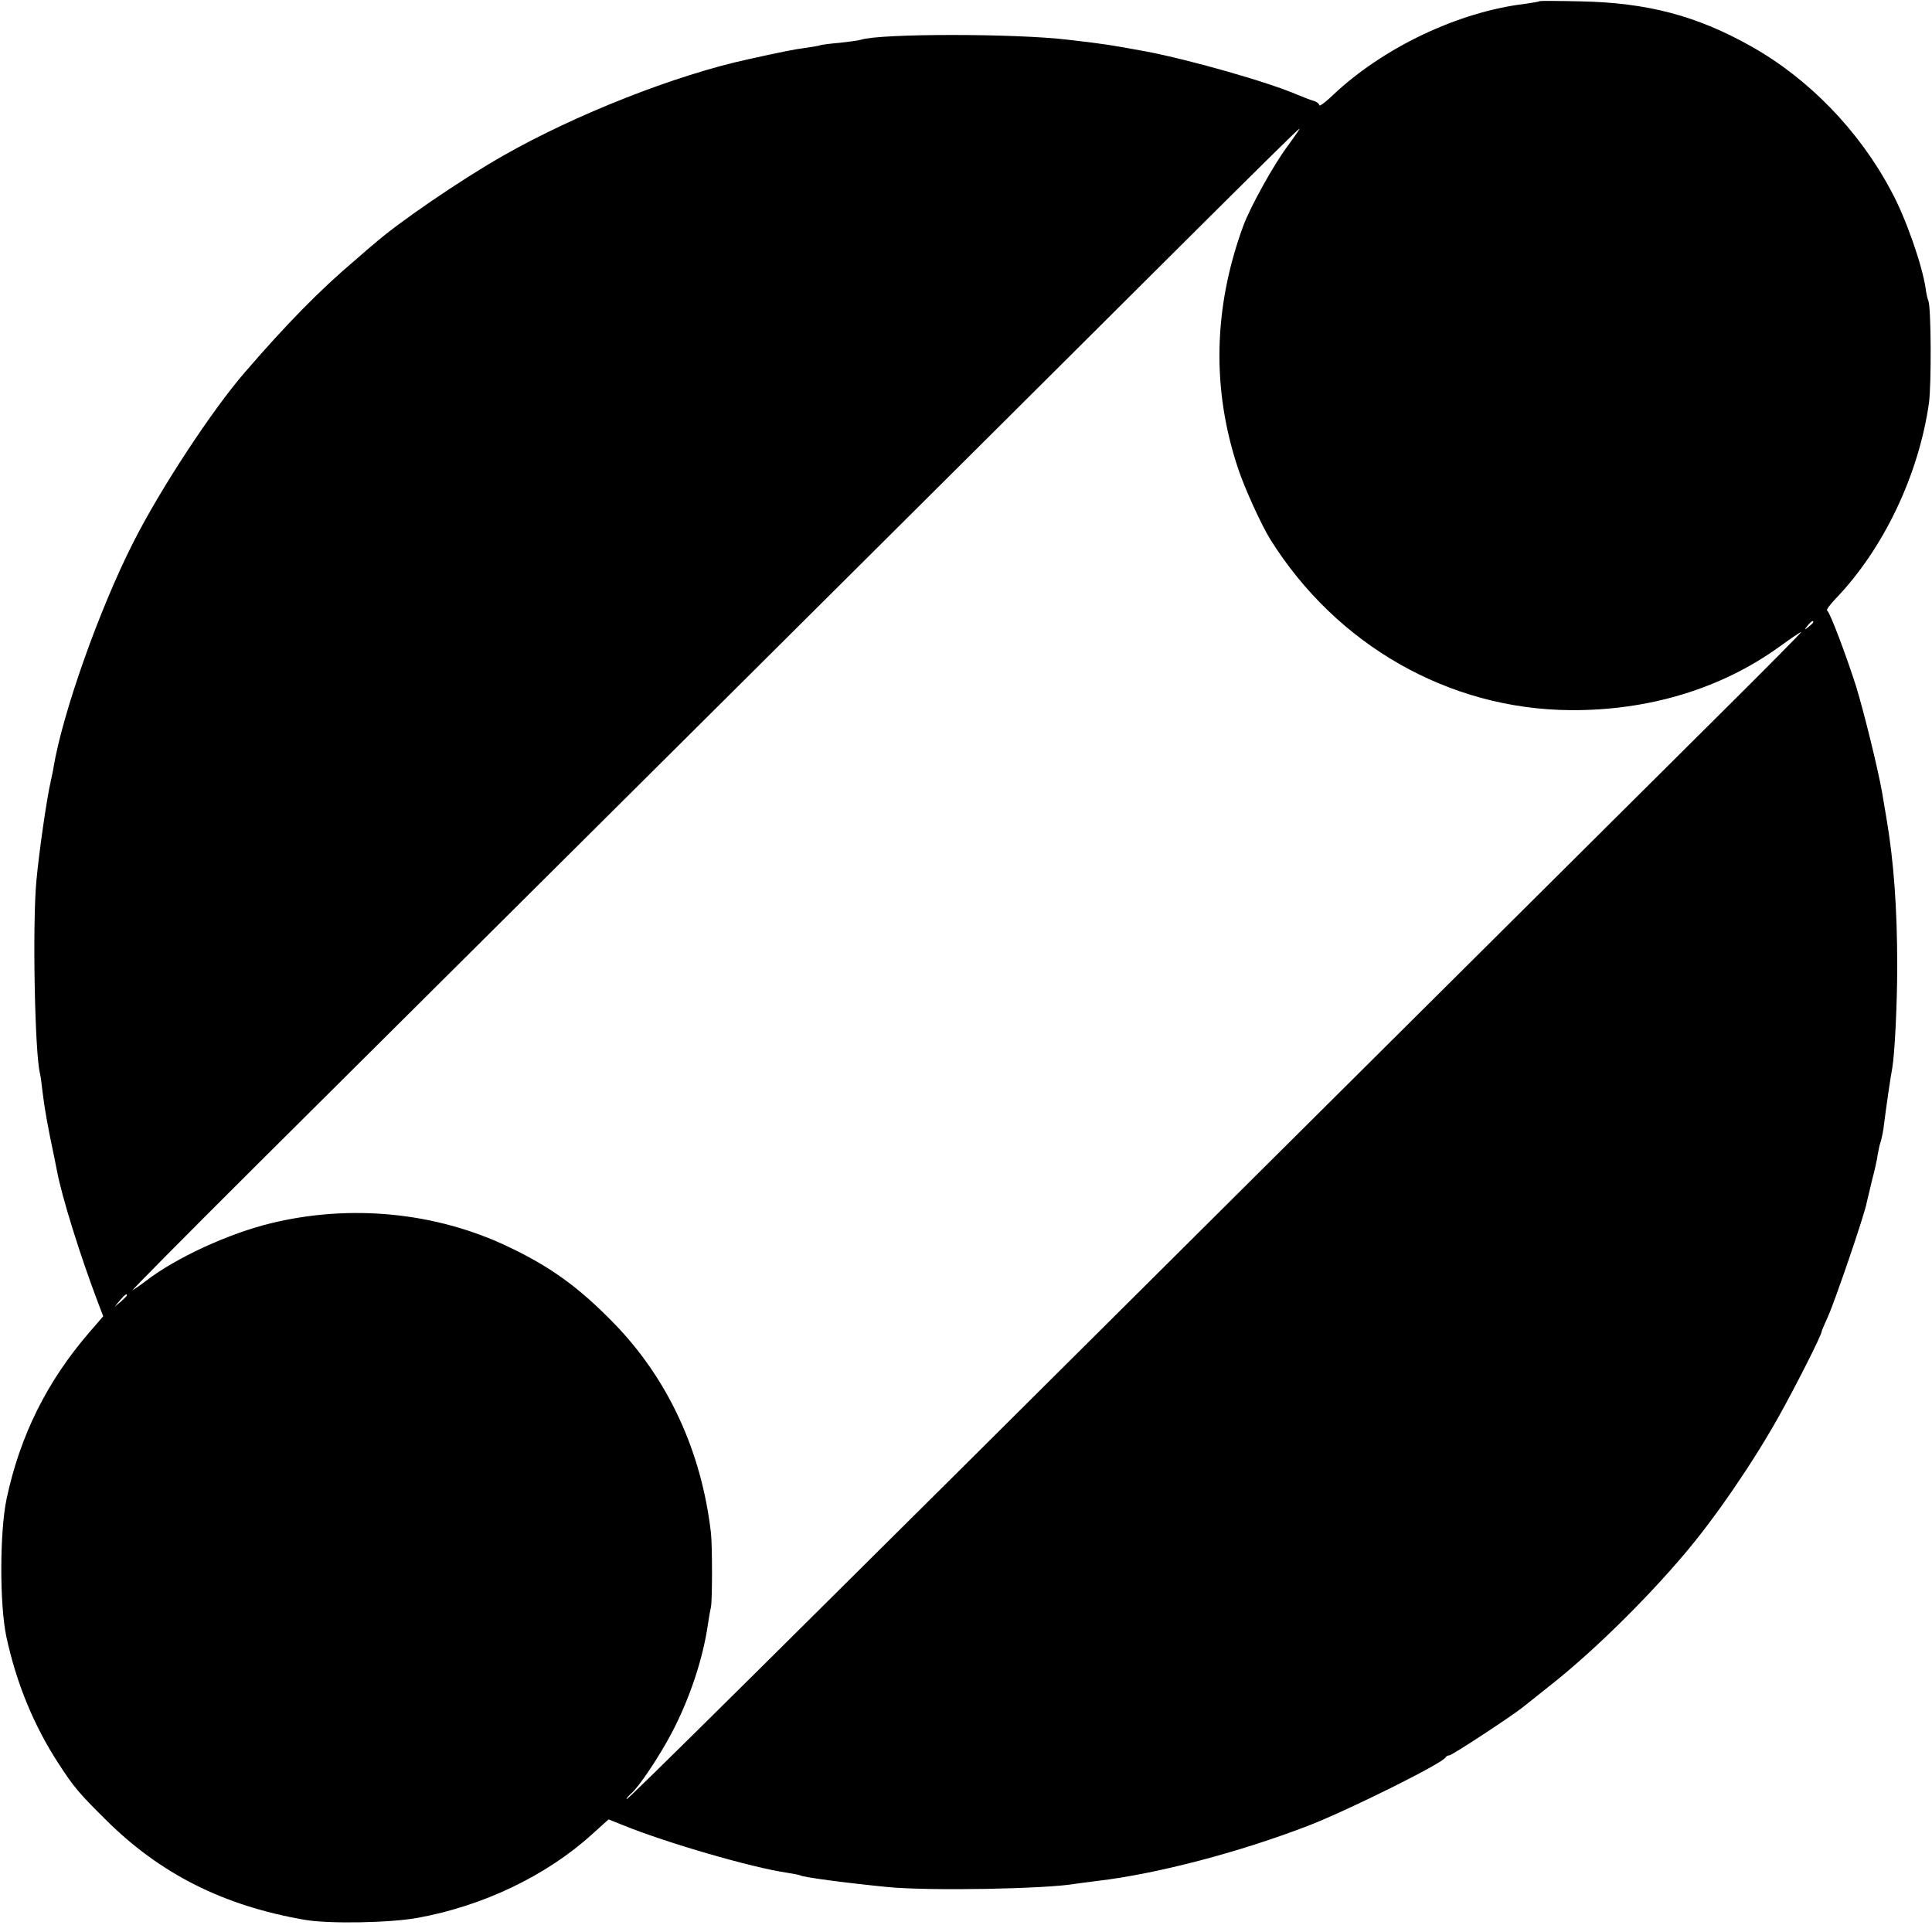
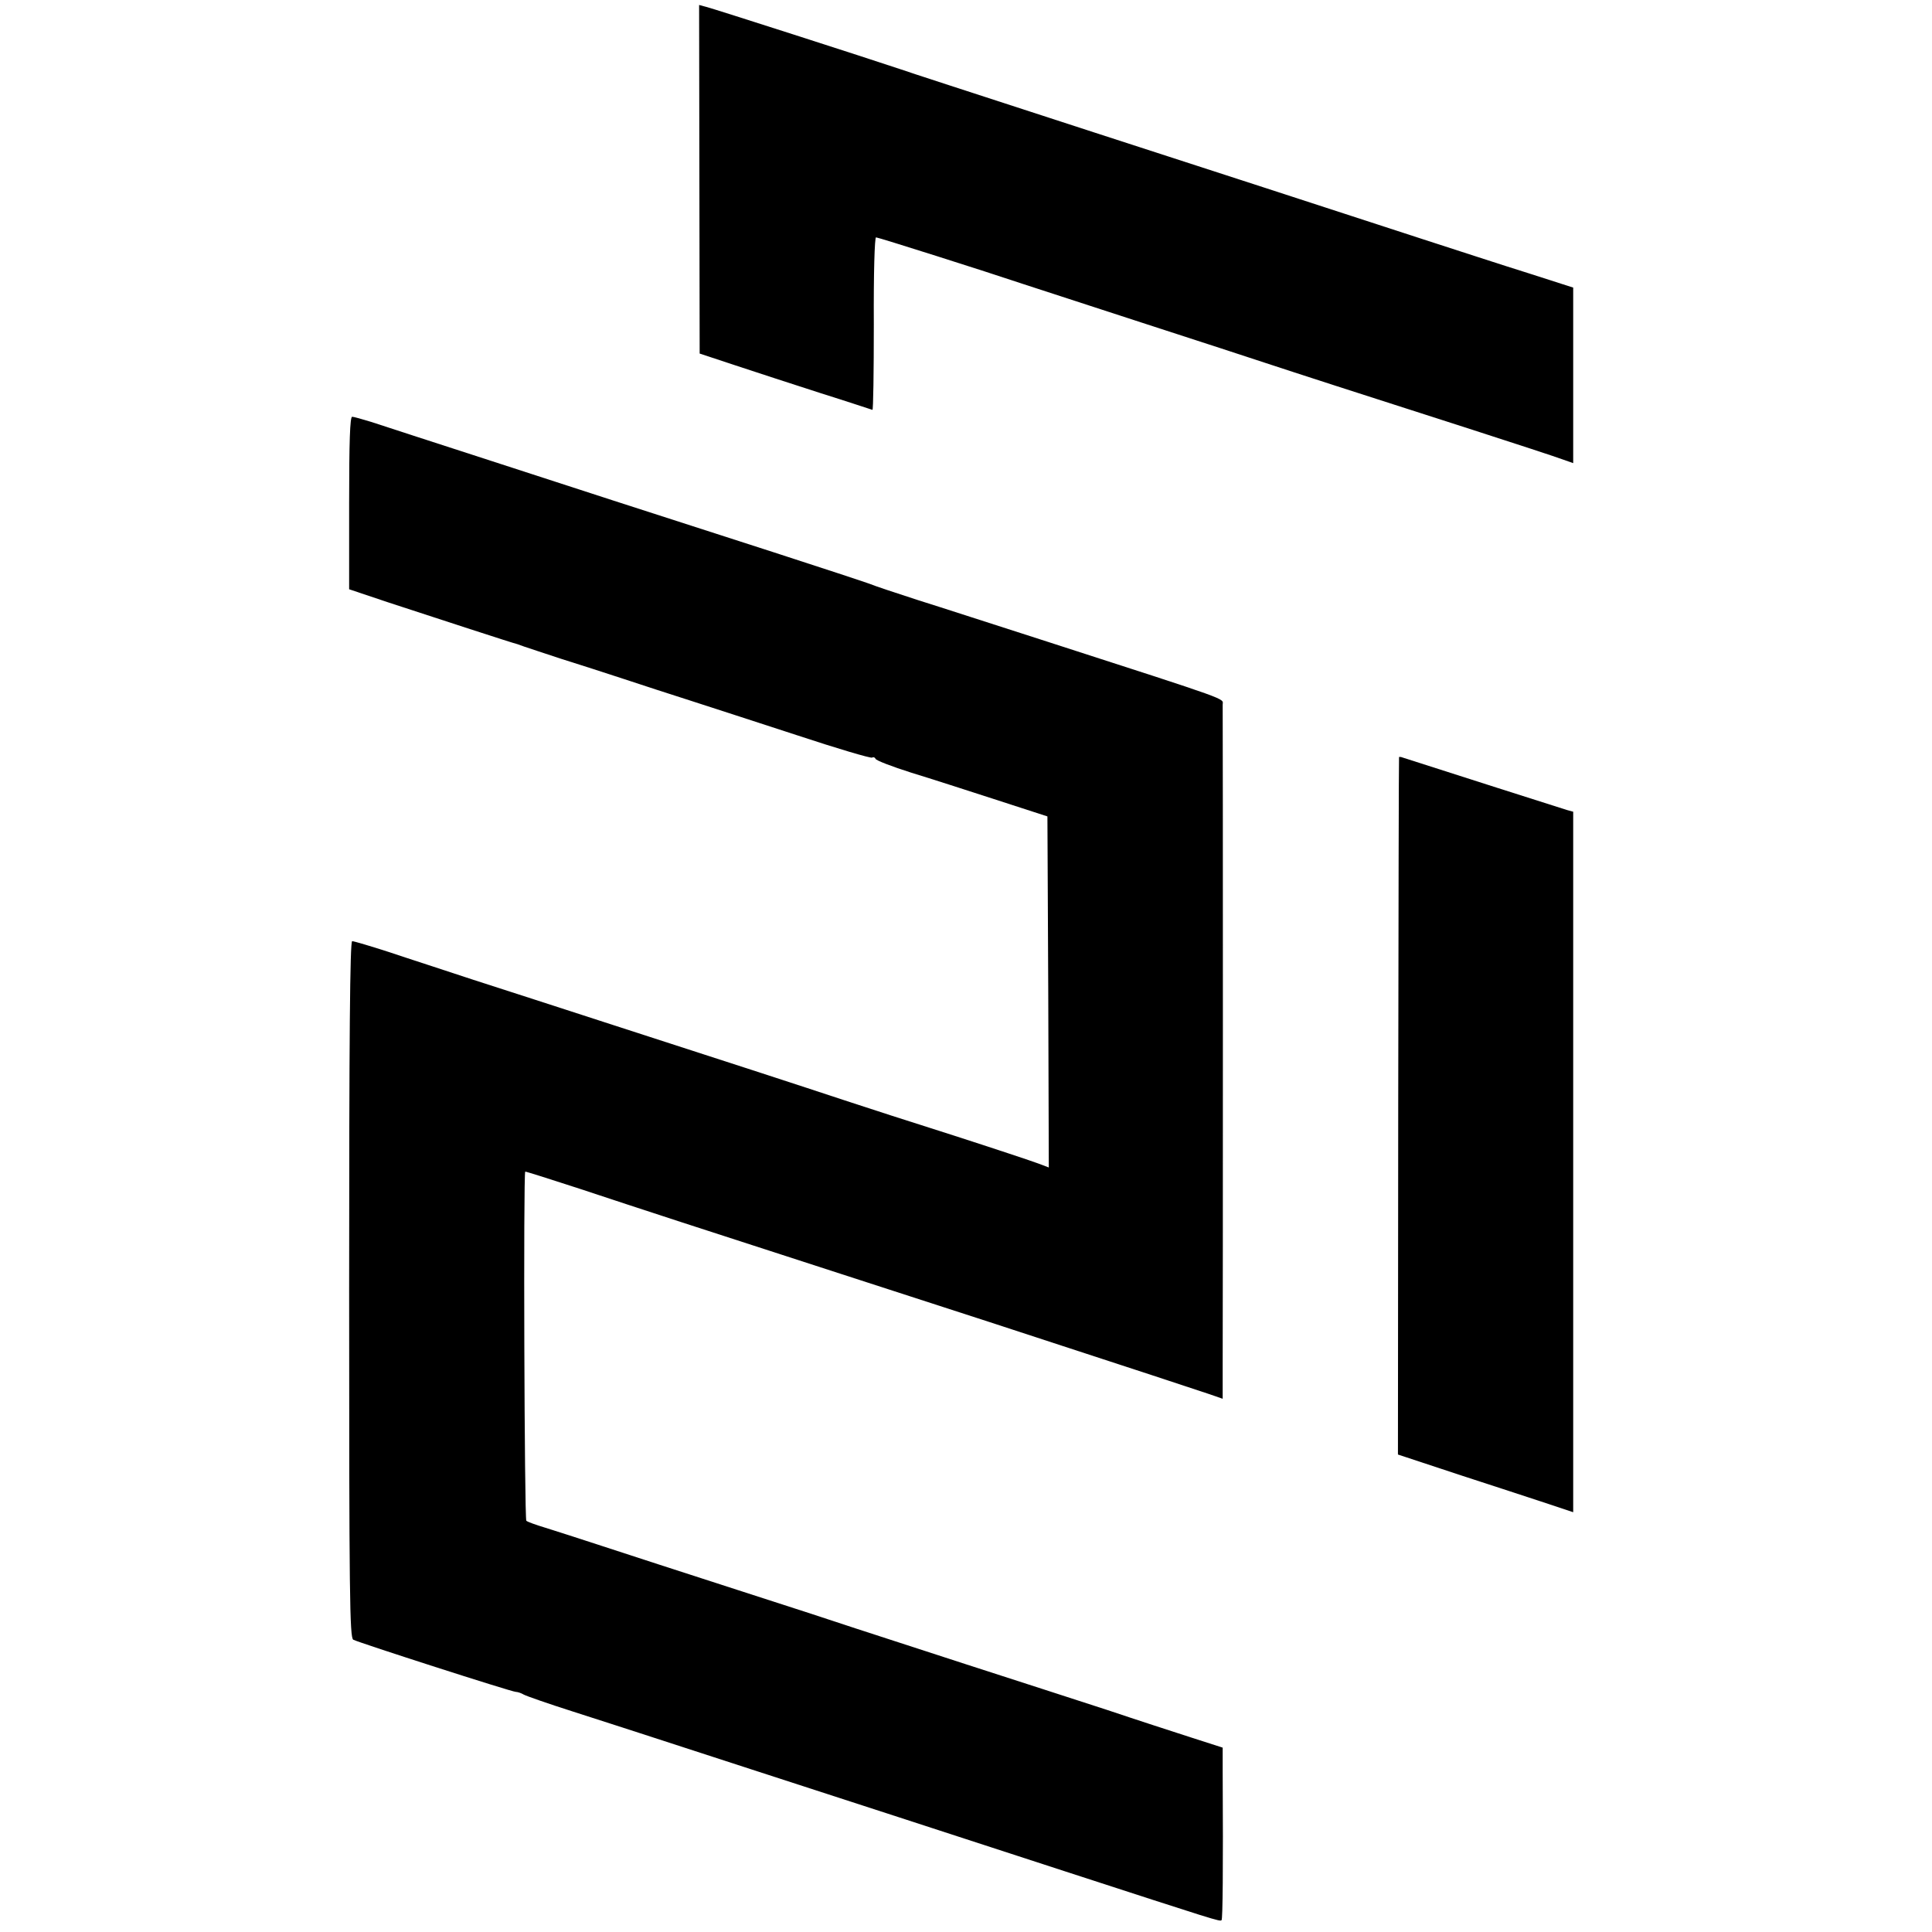
<svg xmlns="http://www.w3.org/2000/svg" version="1.0" width="700pt" height="700pt" viewBox="0 0 700 700" preserveAspectRatio="xMidYMid meet">
  <g transform="translate(0,700) scale(0.1,-0.1)" fill="#000000" stroke="none">
-     <path d="M5579 6996 c-2 -2 -26 -6 -54 -10 -242 -29 -514 -159 -695 -330 -27 -26 -50 -43 -50 -37 0 5 -10 13 -22 16 -13 4 -36 13 -53 20 -107 47 -396 129 -555 159 -127 23 -134 25 -280 42 -190 23 -681 23 -751 0 -8 -3 -42 -7 -76 -11 -35 -3 -68 -7 -75 -10 -7 -2 -31 -6 -53 -9 -33 -4 -84 -14 -205 -41 -263 -57 -625 -200 -885 -348 -155 -88 -386 -246 -471 -322 -7 -5 -38 -32 -70 -60 -124 -105 -245 -228 -396 -403 -119 -137 -307 -423 -405 -617 -123 -242 -256 -618 -289 -815 -2 -14 -7 -36 -10 -50 -14 -59 -42 -252 -52 -360 -15 -155 -6 -629 13 -700 2 -8 6 -37 9 -65 7 -60 20 -132 42 -235 3 -14 7 -36 10 -50 18 -97 85 -311 150 -482 l18 -47 -50 -58 c-153 -177 -251 -373 -300 -603 -25 -118 -26 -381 -1 -500 36 -167 99 -322 190 -461 53 -82 74 -107 168 -200 198 -198 428 -314 724 -365 87 -15 307 -11 407 7 238 43 468 153 633 303 l60 54 50 -20 c159 -65 471 -155 595 -173 24 -4 47 -8 50 -10 11 -7 173 -28 315 -42 153 -15 578 -7 684 12 9 1 43 6 76 10 215 25 517 104 770 202 141 55 484 225 493 246 2 4 8 7 13 7 10 0 226 142 266 174 10 8 63 50 118 94 142 114 327 295 465 458 113 132 253 337 346 504 61 109 154 293 154 305 0 3 11 28 24 57 25 56 132 368 139 409 3 13 12 51 20 84 9 33 18 74 20 90 3 17 7 37 10 45 3 8 8 31 11 50 9 73 27 196 32 220 9 52 18 231 18 370 0 212 -13 383 -39 535 -3 17 -10 59 -16 95 -16 89 -65 288 -94 383 -36 113 -96 272 -105 275 -4 2 10 21 31 43 174 181 301 449 338 709 9 67 8 343 -2 370 -4 8 -8 29 -10 45 -13 86 -72 256 -125 353 -116 219 -299 407 -507 524 -197 111 -376 158 -616 163 -81 2 -148 2 -150 1z m-912 -523 c-49 -64 -137 -222 -163 -293 -108 -296 -114 -591 -18 -878 23 -70 85 -206 117 -257 240 -383 647 -615 1087 -618 282 -2 545 77 756 229 41 30 77 54 80 54 3 0 -125 -129 -284 -287 -160 -159 -885 -880 -1612 -1603 -1885 -1876 -2360 -2346 -2360 -2339 0 4 7 12 16 20 28 23 101 132 147 219 66 125 114 270 132 395 3 22 8 50 11 63 5 25 5 220 0 267 -34 297 -156 560 -353 762 -128 131 -231 205 -386 278 -260 123 -568 153 -855 83 -153 -37 -344 -125 -452 -208 -19 -15 -42 -30 -50 -35 -8 -5 191 196 442 446 774 769 2978 2962 3391 3374 216 215 393 390 395 389 2 -1 -17 -28 -41 -61z m1903 -1727 c0 -2 -8 -10 -17 -17 -16 -13 -17 -12 -4 4 13 16 21 21 21 13z m-6110 -2439 c0 -2 -10 -12 -22 -23 l-23 -19 19 23 c18 21 26 27 26 19z" />
+     <path d="M2534 6350 l1 -631 130 -43 c72 -24 211 -69 310 -101 99 -31 182 -59 186 -60 3 -2 5 138 5 311 -1 186 3 314 8 314 8 0 393 -122 536 -170 30 -10 224 -73 430 -140 206 -67 407 -132 445 -145 39 -13 153 -50 255 -83 102 -33 320 -103 485 -156 165 -53 317 -103 338 -111 l37 -13 0 318 0 318 -162 52 c-90 28 -264 85 -388 125 -227 74 -906 295 -1185 385 -507 165 -656 213 -705 230 -116 39 -676 219 -701 225 l-26 7 1 -632z" />
+     <path d="M1265 5178 l0 -313 140 -47 c159 -52 455 -149 470 -152 6 -2 17 -6 25 -9 8 -3 67 -22 130 -43 63 -20 167 -53 230 -74 63 -21 171 -56 240 -78 69 -22 243 -79 388 -126 145 -48 267 -84 272 -81 4 3 10 1 12 -4 1 -6 59 -28 128 -50 69 -21 208 -66 310 -99 l185 -60 3 -636 2 -636 -37 14 c-21 8 -159 54 -308 102 -148 47 -322 103 -385 124 -166 55 -467 153 -845 275 -181 59 -411 133 -510 165 -99 33 -236 77 -304 100 -68 22 -129 40 -135 40 -8 0 -11 -344 -11 -1261 0 -1111 2 -1263 15 -1270 21 -11 574 -189 589 -189 6 0 19 -4 29 -10 9 -5 89 -33 177 -61 88 -28 198 -64 245 -79 47 -15 227 -74 400 -130 395 -128 665 -216 1135 -369 557 -181 565 -184 571 -178 4 4 6 179 4 538 l0 87 -112 36 c-62 20 -201 65 -308 101 -107 35 -337 109 -510 165 -173 56 -353 115 -400 130 -47 16 -240 79 -430 140 -190 61 -410 133 -490 159 -80 26 -172 56 -205 66 -33 10 -64 21 -68 25 -7 6 -11 1260 -4 1265 1 1 90 -27 197 -62 226 -75 444 -146 945 -308 198 -64 441 -143 540 -175 552 -180 745 -244 793 -260 l52 -18 0 121 c1 156 1 2365 0 2394 0 24 43 9 -635 228 -181 58 -393 127 -470 151 -77 25 -156 51 -175 59 -19 7 -177 59 -350 115 -571 184 -642 207 -1020 330 -206 67 -402 130 -434 141 -33 10 -64 19 -70 19 -8 0 -11 -92 -11 -312z" />
+     <path d="M5069 4257 c-1 -1 -2 -570 -3 -1265 l-1 -1262 230 -76 c127 -41 269 -88 318 -104 l87 -29 0 1269 0 1269 -22 6 c-17 5 -449 143 -595 190 -7 3 -14 3 -14 2z" />
  </g>
</svg>
